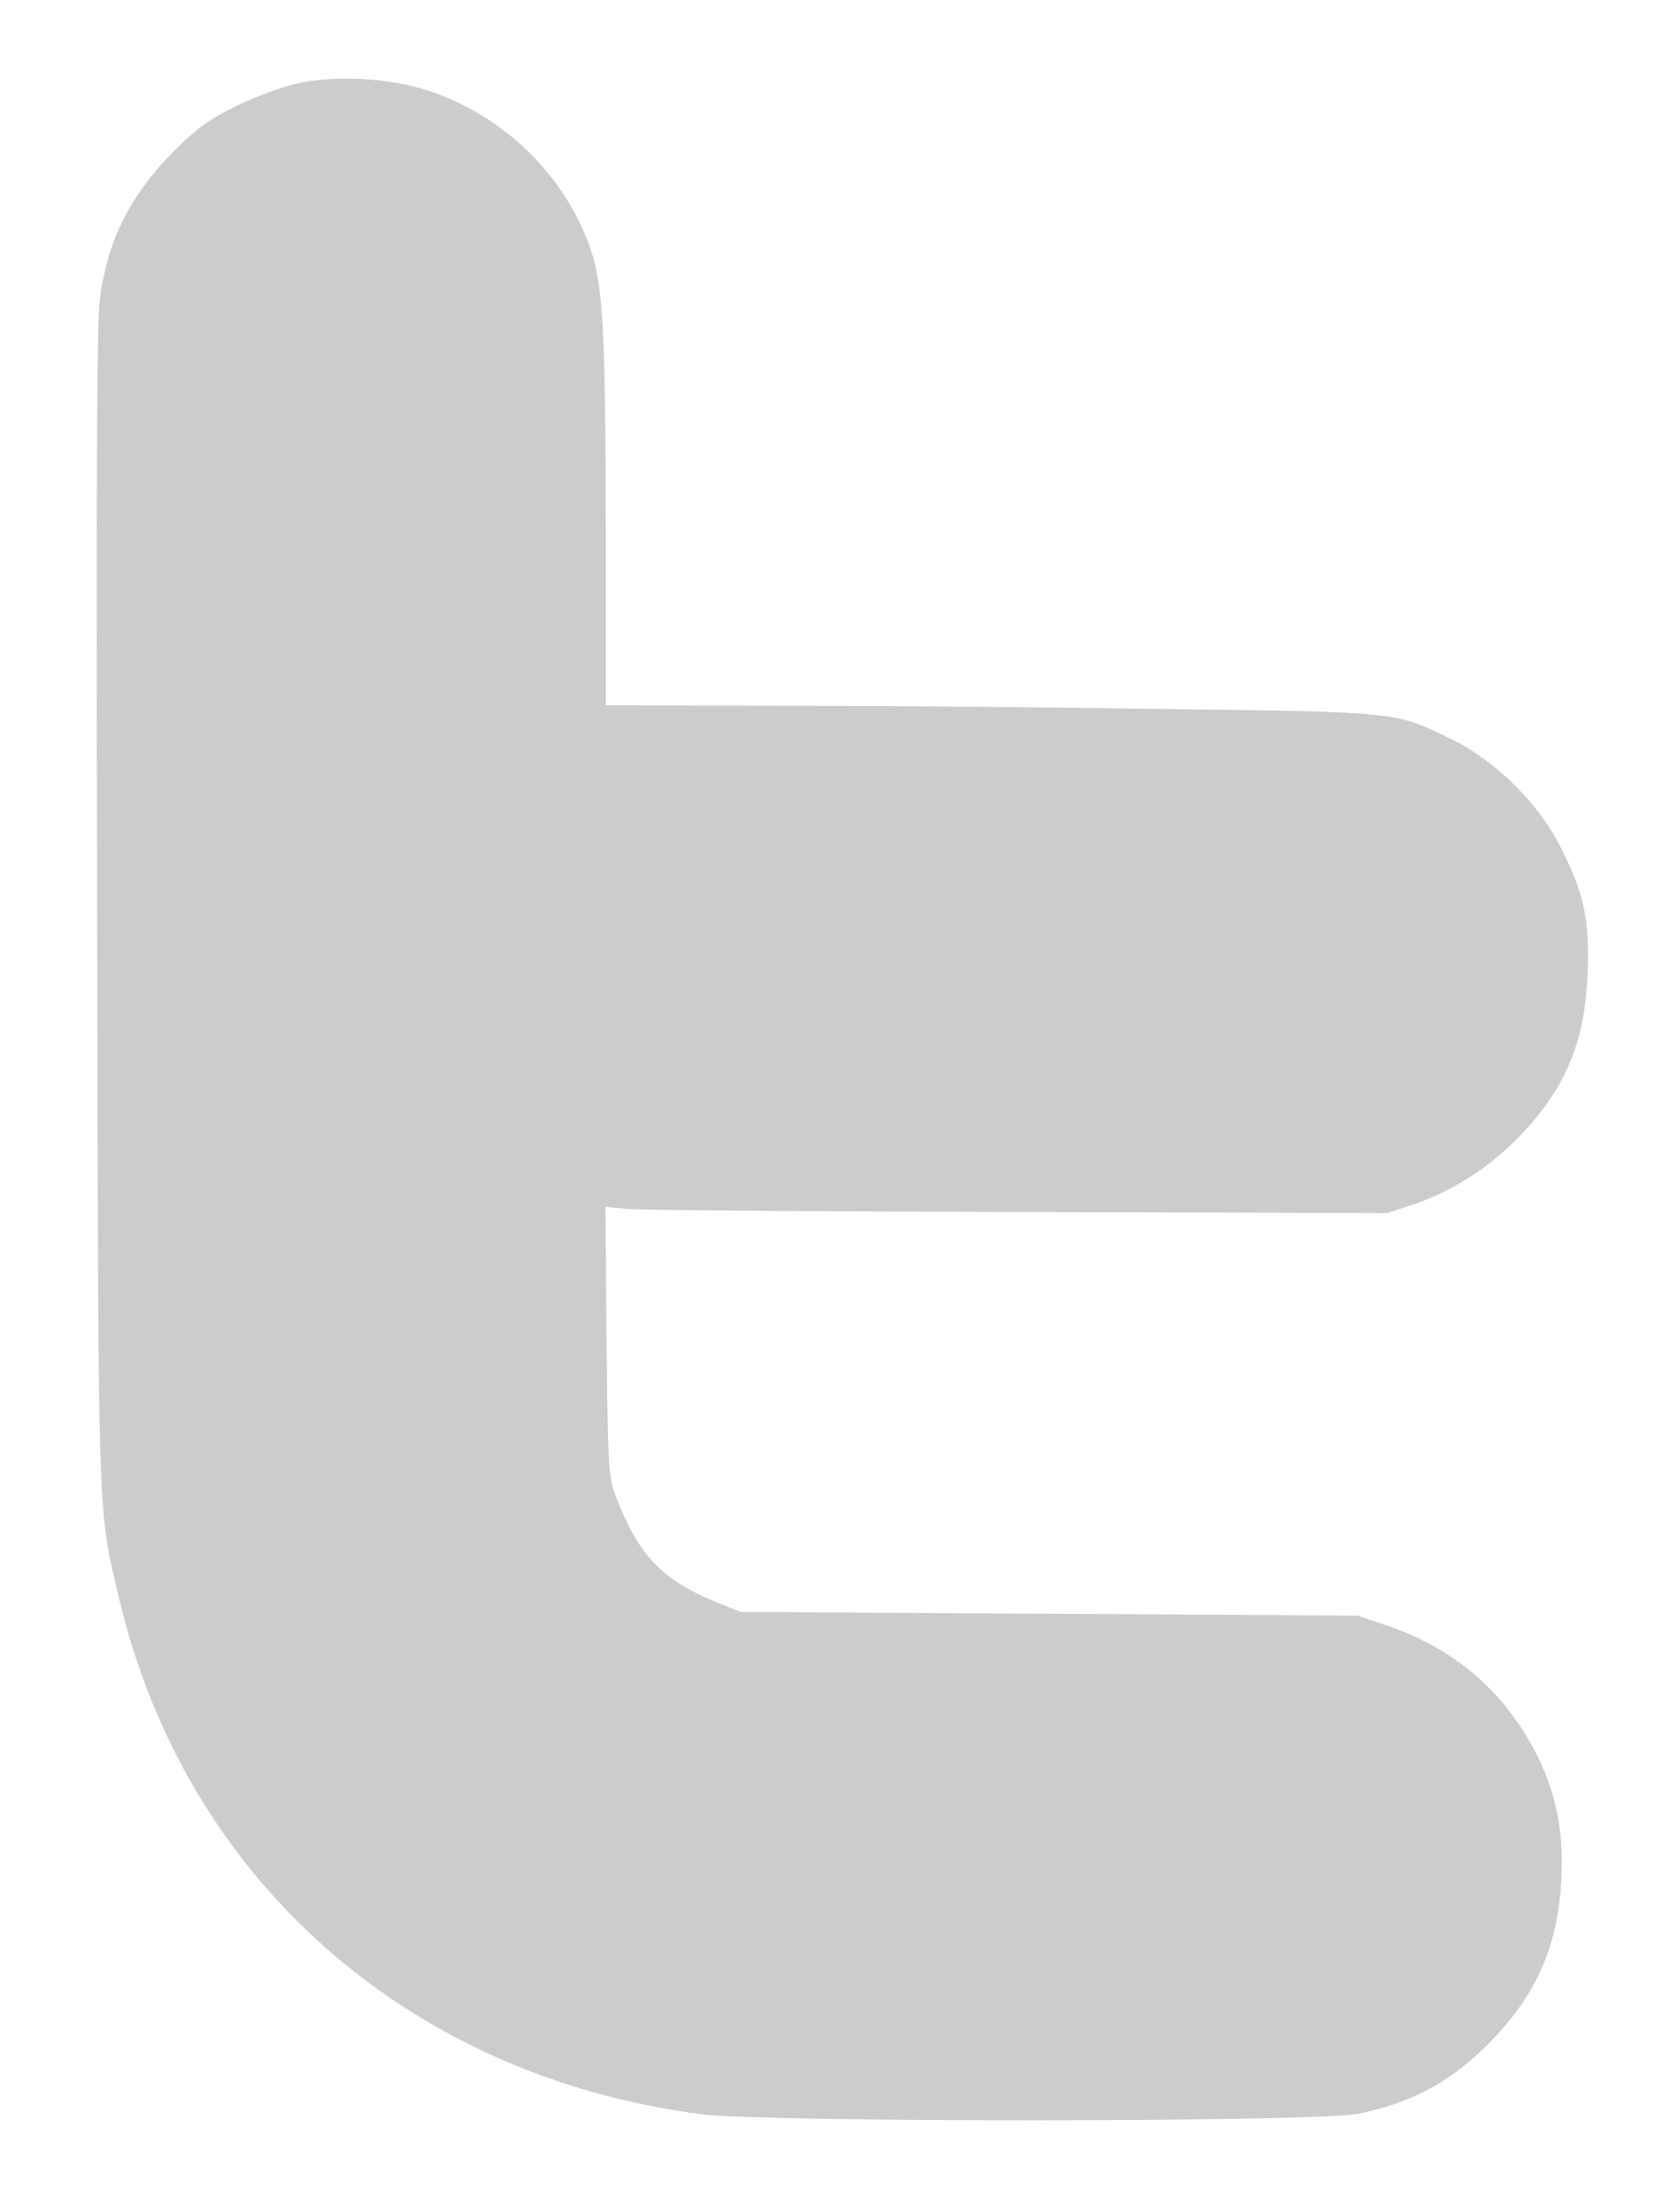
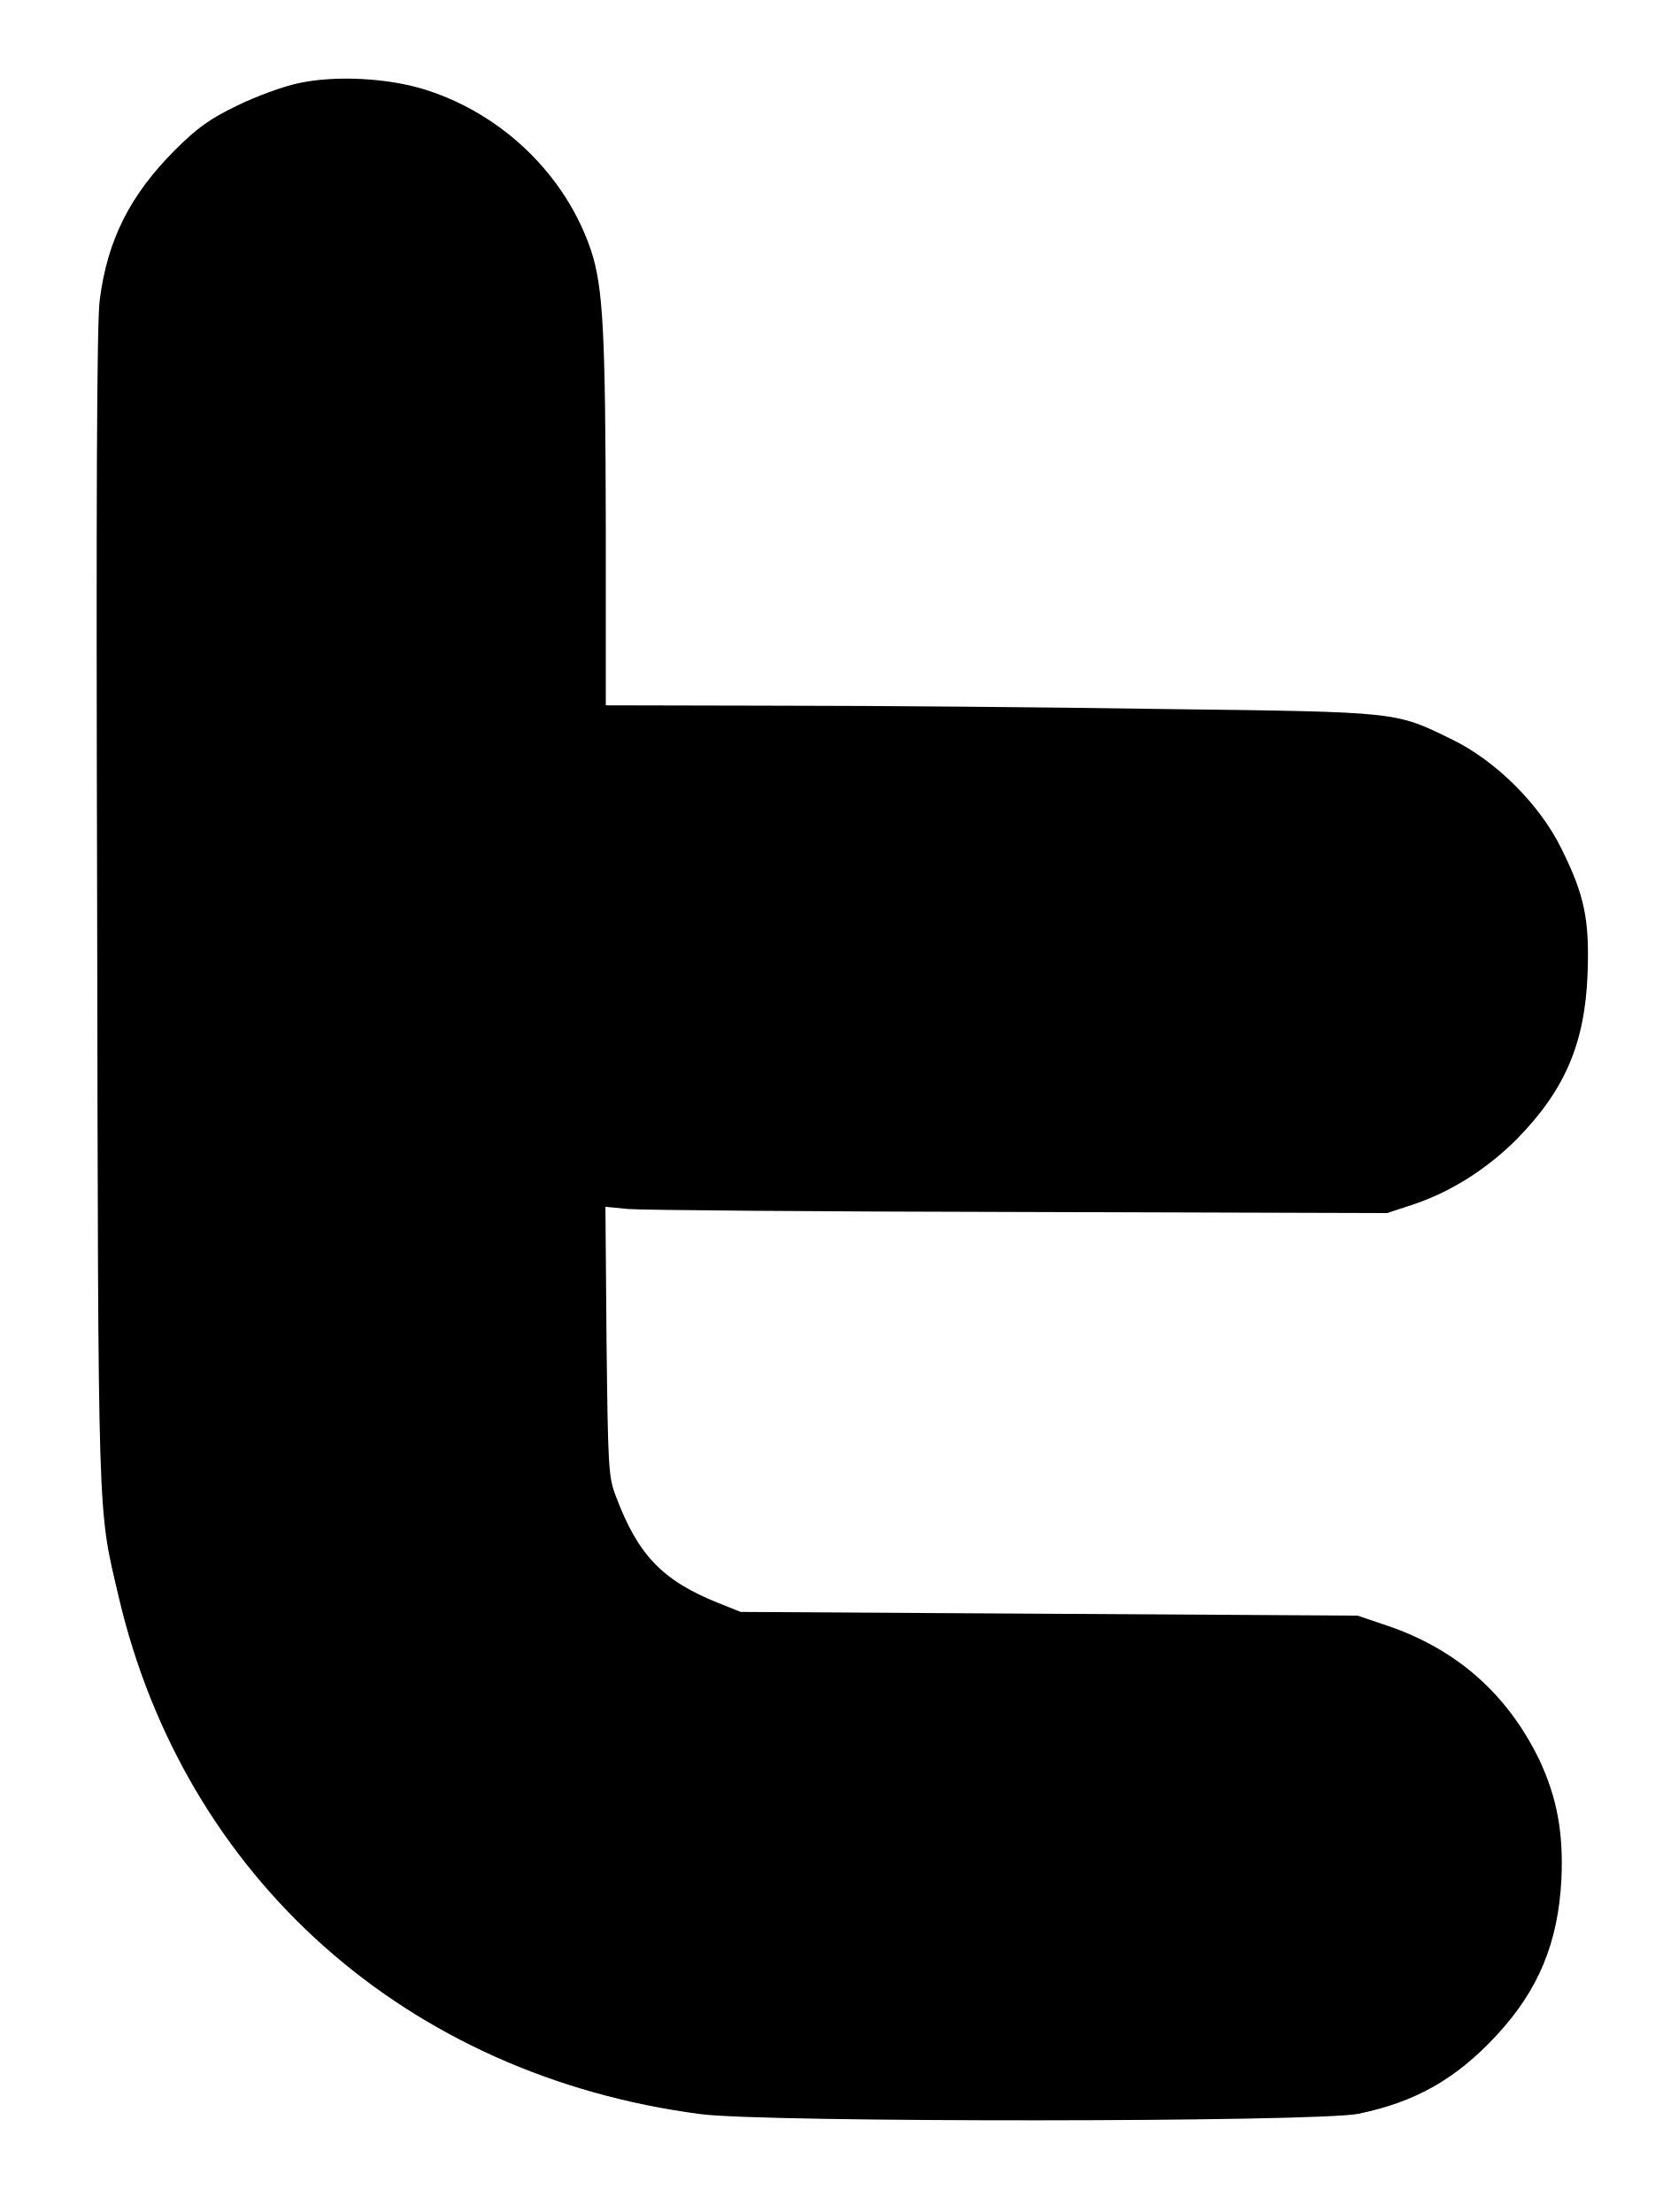
- <svg xmlns="http://www.w3.org/2000/svg" width="450" height="599" preserveAspectRatio="xMidYMid meet">
-   <g>
-     <rect fill="none" id="canvas_background" height="402" width="582" y="-1" x="-1" />
-   </g>
-   <g>
-     <g id="svg_1" fill="#000000" transform="translate(0,599) scale(0.1,-0.1) ">
-       <path fill="#cccccc" id="svg_2" d="m805,5764c-38,-8 -112,-35 -163,-60c-74,-36 -107,-59 -170,-122c-120,-121 -181,-241 -202,-404c-8,-58 -10,-548 -7,-1648c3,-1698 1,-1618 58,-1863c178,-762 780,-1298 1576,-1402c174,-23 1669,-22 1781,1c154,32 264,94 374,213c113,122 166,250 175,421c6,127 -12,223 -60,325c-86,177 -223,299 -412,363l-80,27l-835,5l-835,5l-60,24c-152,61 -218,130 -278,290c-20,52 -21,80 -25,419l-3,364l63,-6c35,-3 511,-7 1058,-8l995,-3l70,23c102,34 200,96 280,176c131,133 186,260 193,451c5,144 -8,210 -70,335c-58,120 -178,240 -298,298c-154,75 -138,74 -780,82c-316,5 -785,9 -1042,9l-468,1l0,488c-1,520 -7,644 -40,744c-68,202 -237,367 -445,434c-102,33 -249,41 -350,18z" />
-     </g>
+ <svg xmlns="http://www.w3.org/2000/svg" version="1.0" width="450pt" height="599pt" viewBox="0 0 450 599" preserveAspectRatio="xMidYMid meet">
+   <g transform="translate(0,599) scale(0.1,-0.1)" fill="#000000" stroke="none">
+     <path d="M805 5764 c-38 -8 -112 -35 -163 -60 -74 -36 -107 -59 -170 -122 -120 -121 -181 -241 -202 -404 -8 -58 -10 -548 -7 -1648 3 -1698 1 -1618 58 -1863 178 -762 780 -1298 1576 -1402 174 -23 1669 -22 1781 1 154 32 264 94 374 213 113 122 166 250 175 421 6 127 -12 223 -60 325 -86 177 -223 299 -412 363 l-80 27 -835 5 -835 5 -60 24 c-152 61 -218 130 -278 290 -20 52 -21 80 -25 419 l-3 364 63 -6 c35 -3 511 -7 1058 -8 l995 -3 70 23 c102 34 200 96 280 176 131 133 186 260 193 451 5 144 -8 210 -70 335 -58 120 -178 240 -298 298 -154 75 -138 74 -780 82 -316 5 -785 9 -1042 9 l-468 1 0 488 c-1 520 -7 644 -40 744 -68 202 -237 367 -445 434 -102 33 -249 41 -350 18z" />
  </g>
</svg>
